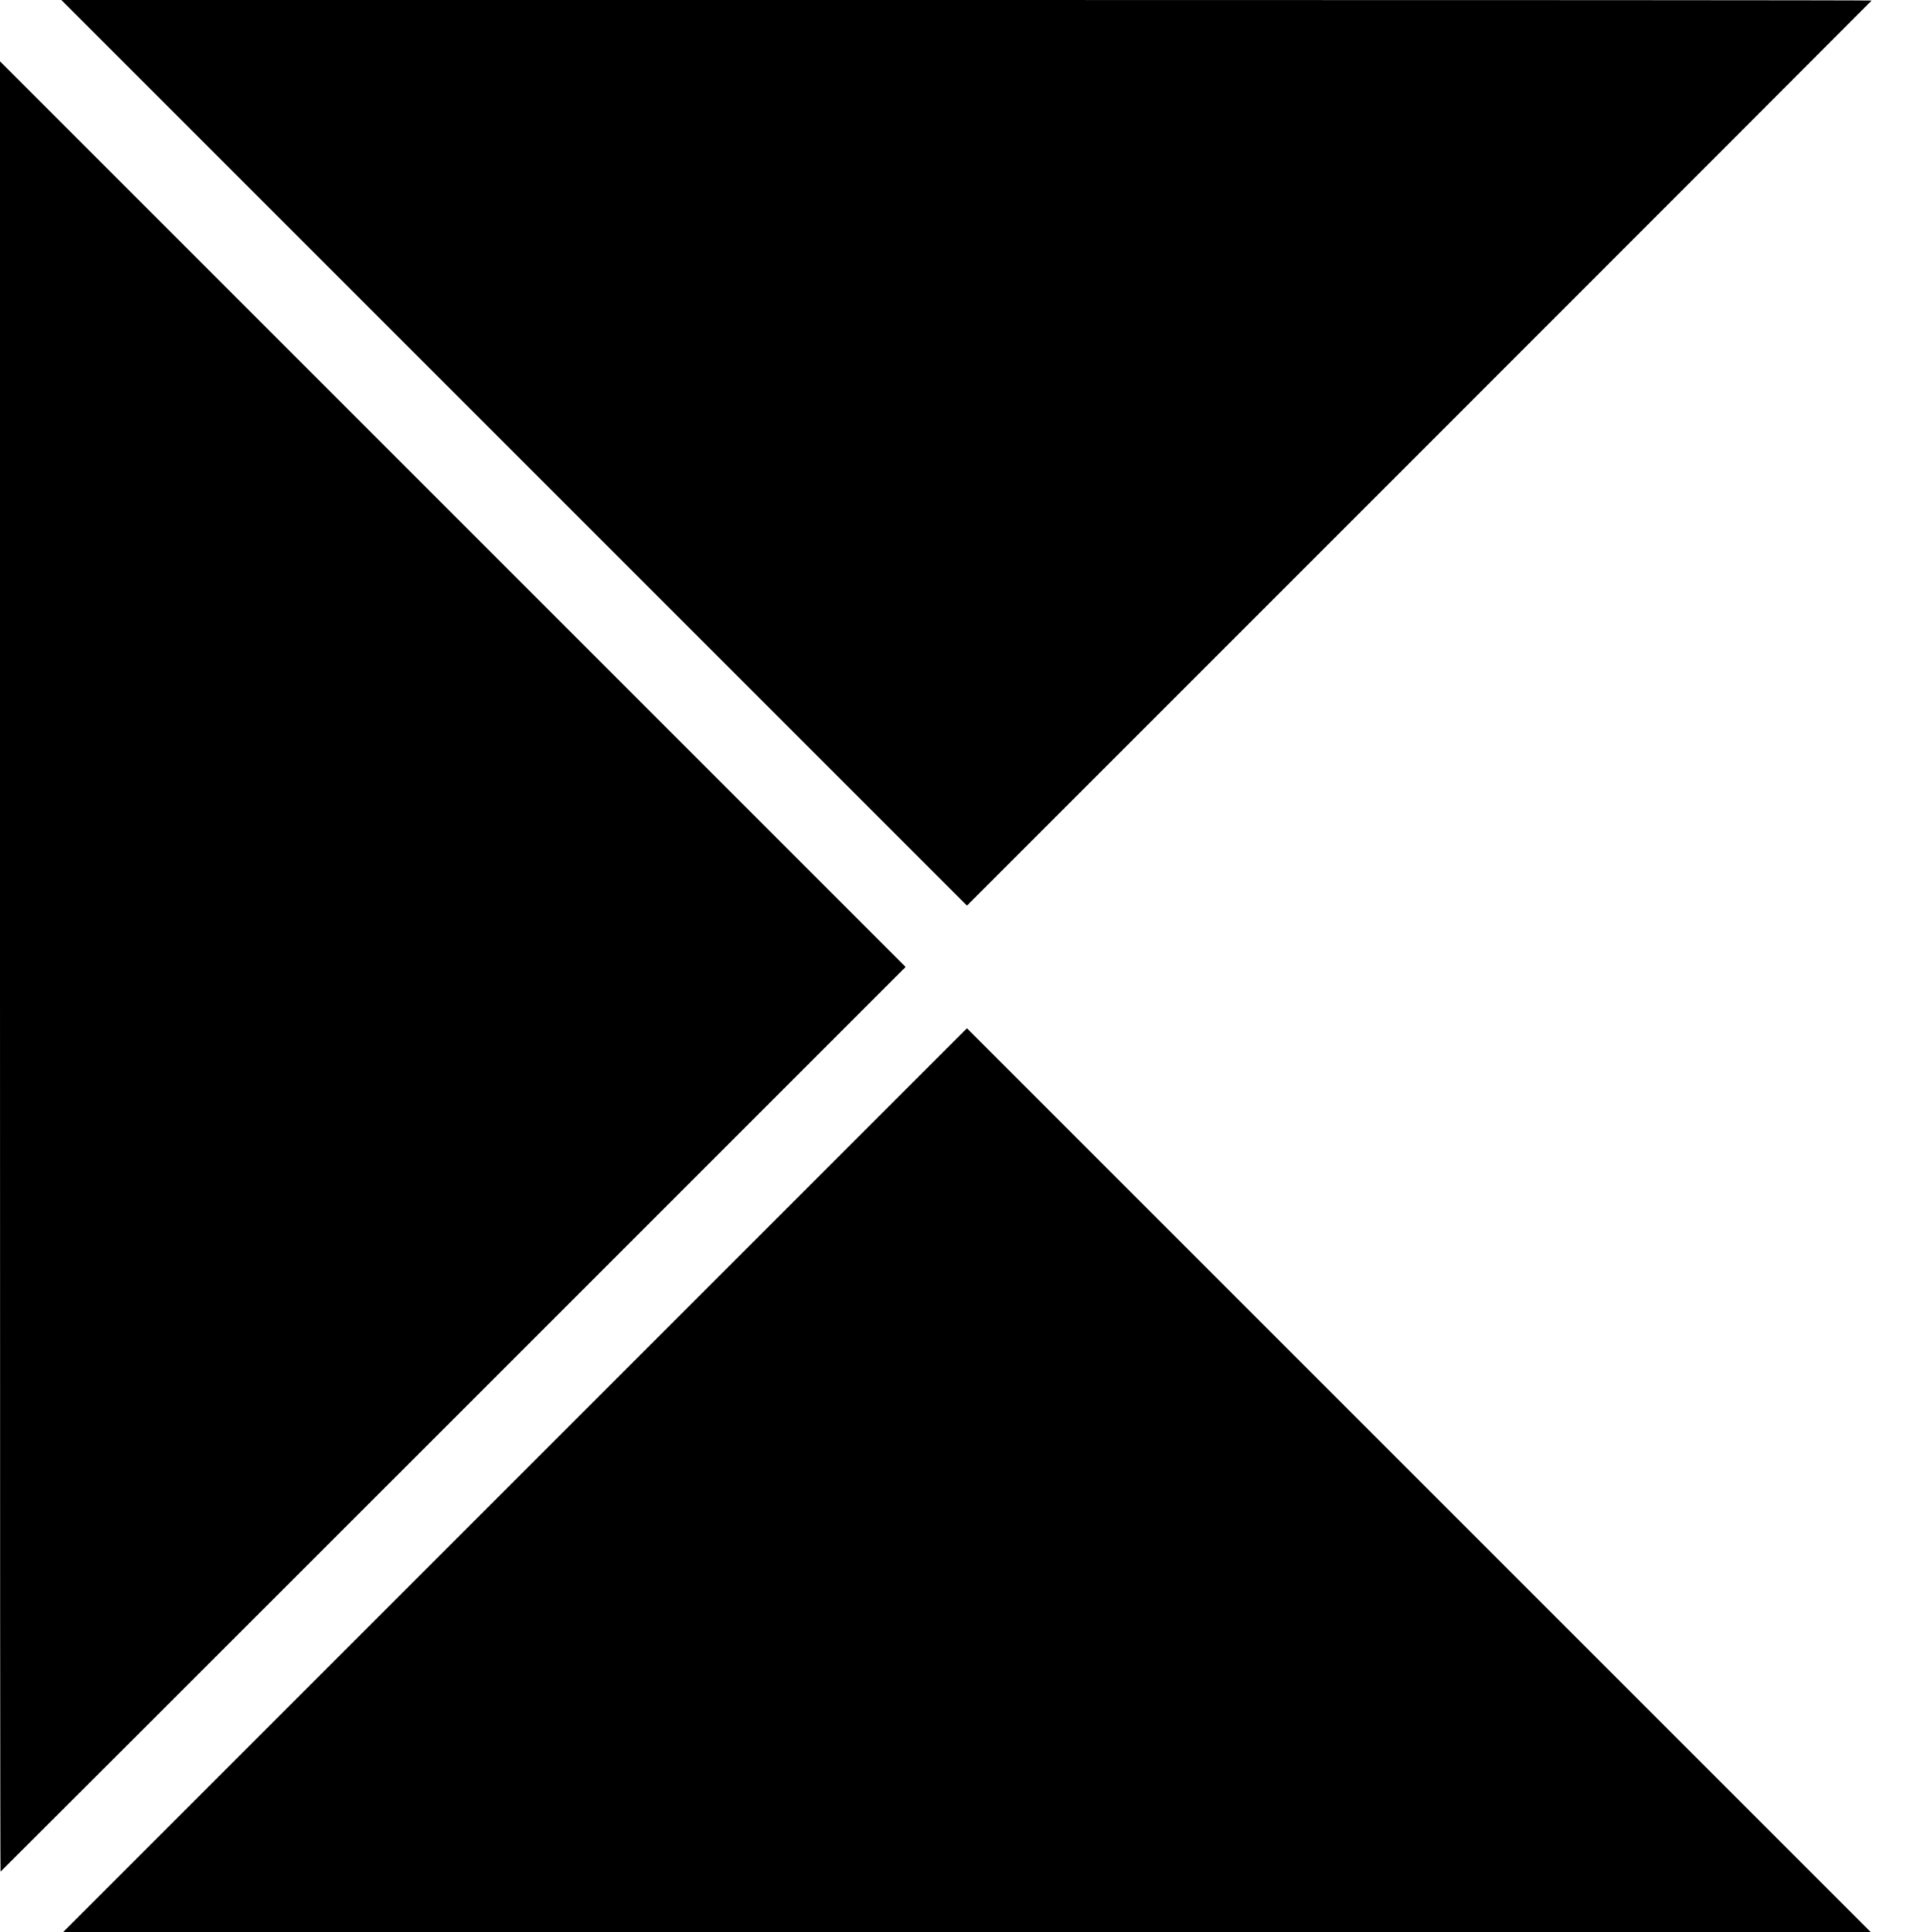
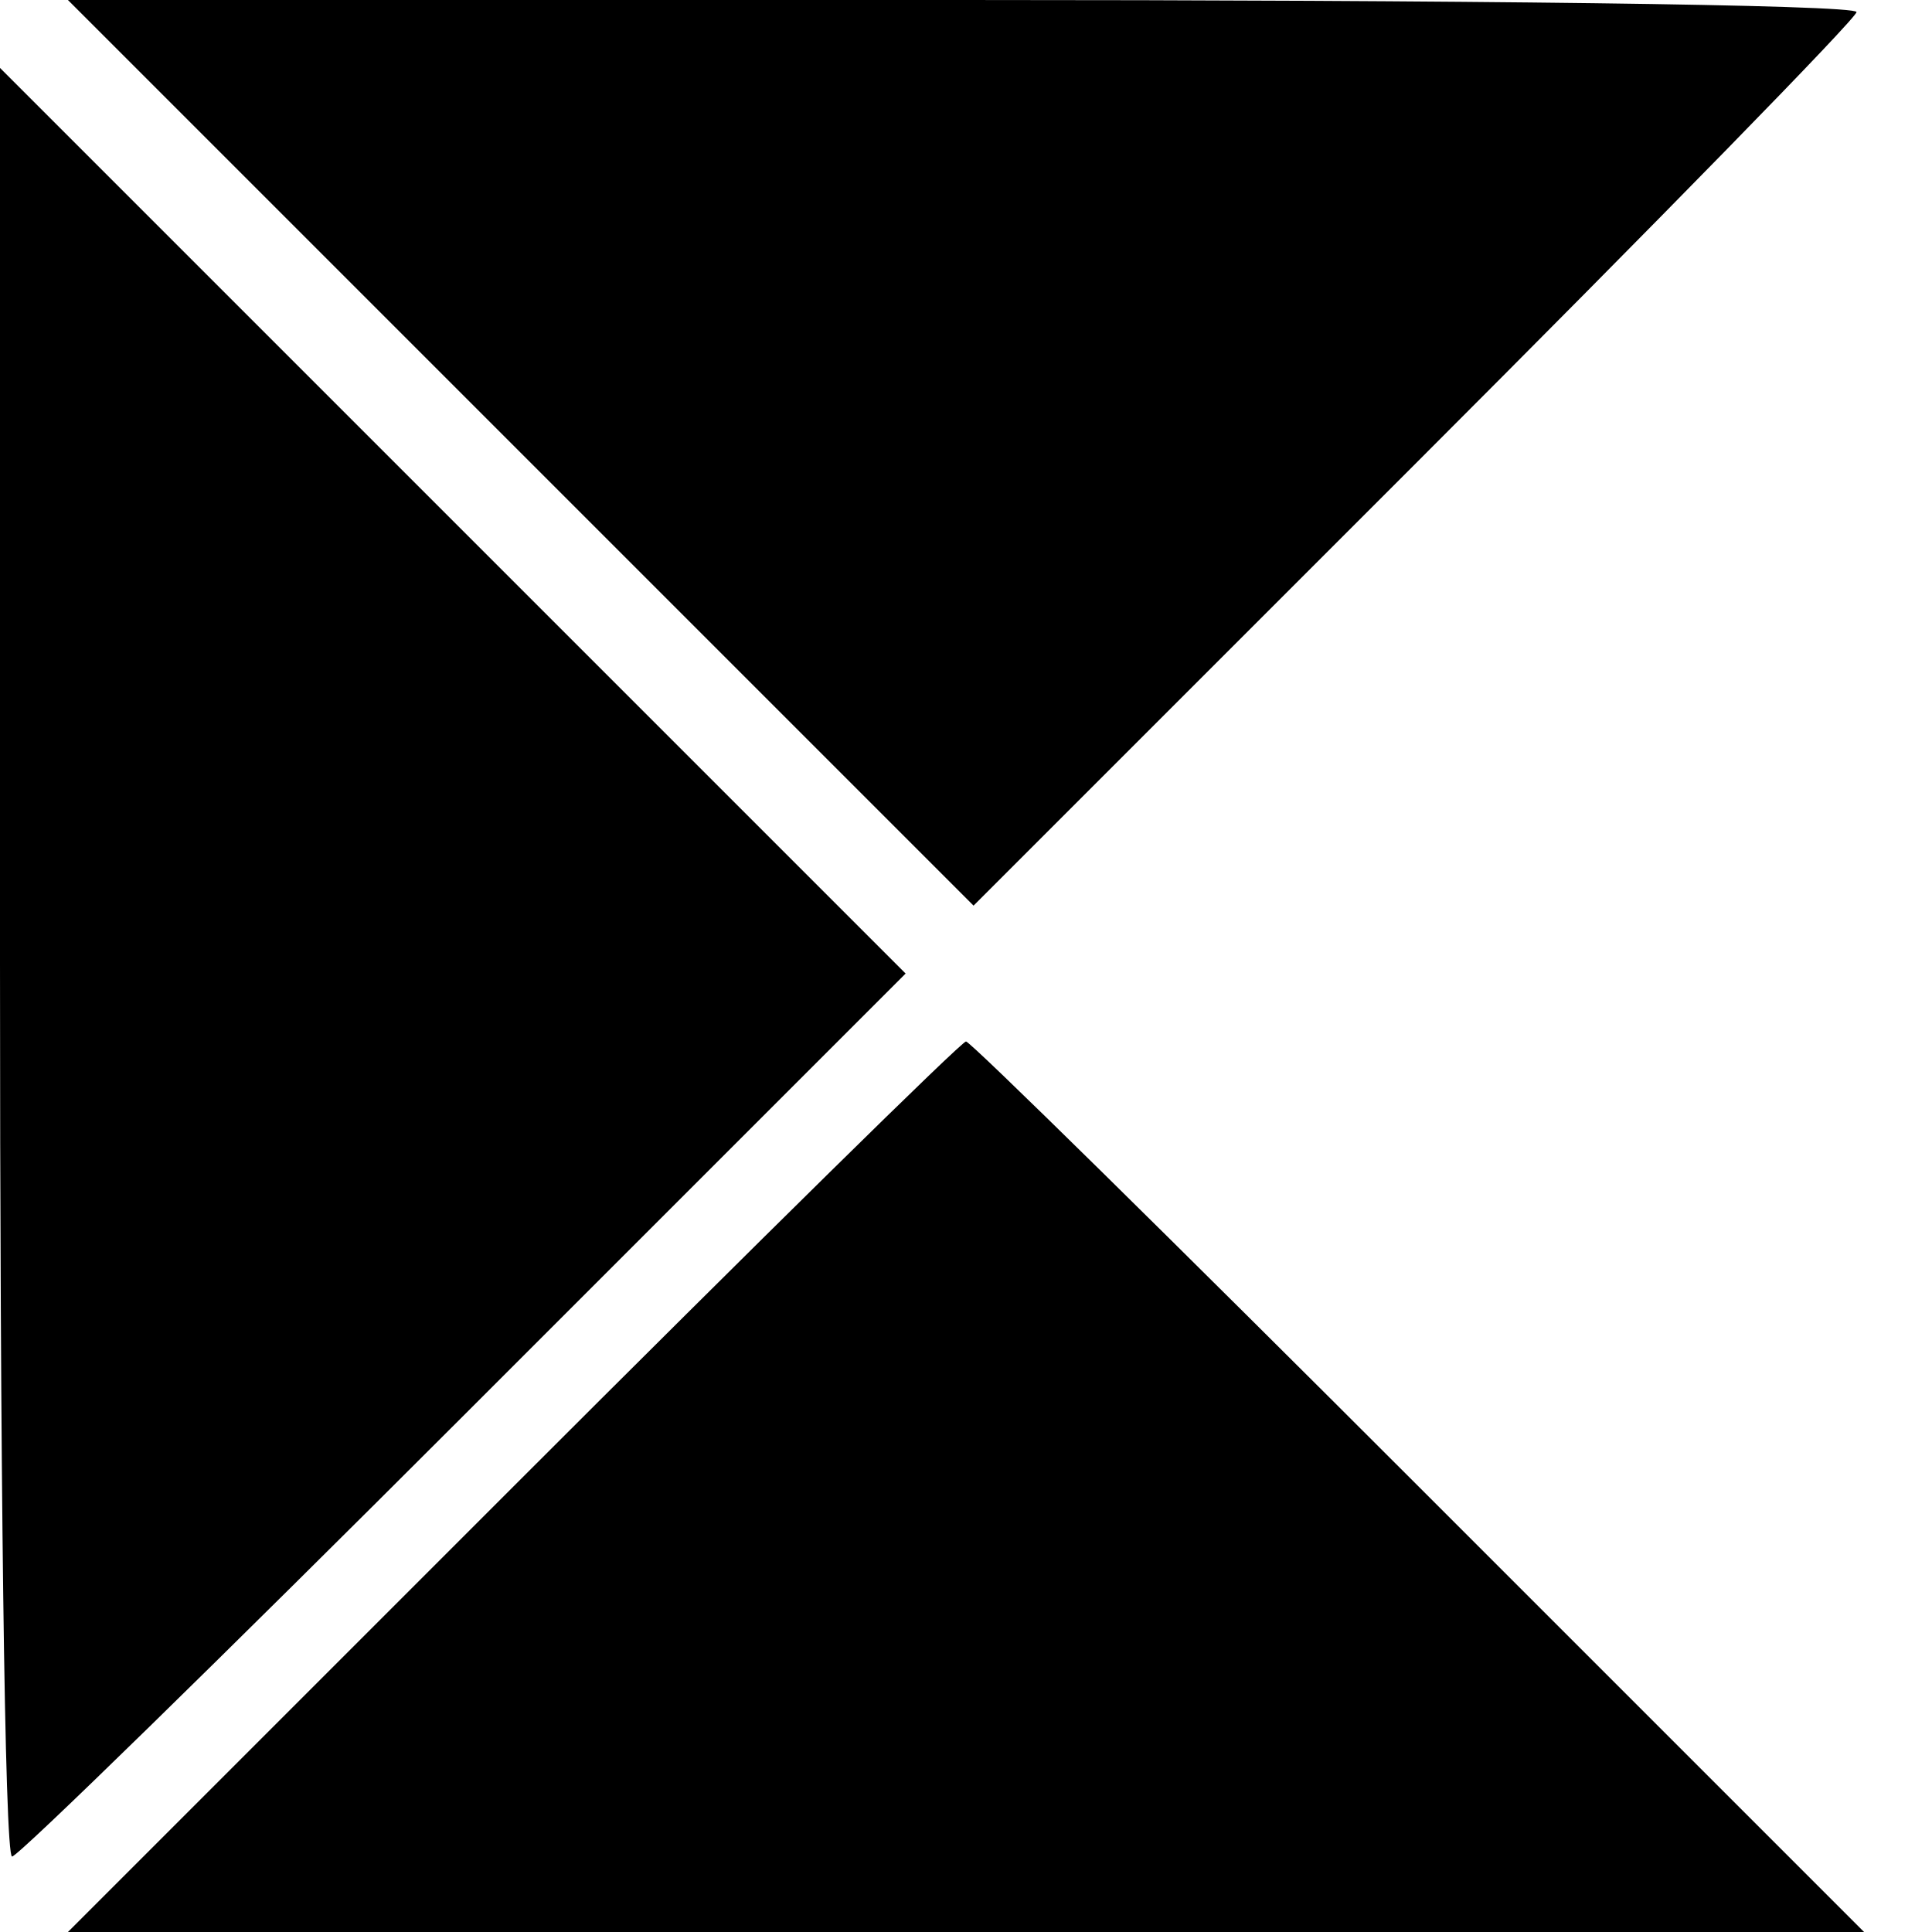
- <svg xmlns="http://www.w3.org/2000/svg" version="1.0" width="1024pt" height="1024pt" viewBox="0 0 1024 1024" preserveAspectRatio="xMidYMid meet">
-   <g transform="translate(0,1024) scale(0.1,-0.1)" fill="#000000" stroke="none">
-     <path d="M2725 7840 l2400 -2400 2397 2397 c1319 1319 2398 2399 2398 2400 0 2 -2159 3 -4797 3 l-4798 0 2400 -2400z" />
-     <path d="M0 5117 c0 -2638 1 -4797 3 -4797 1 0 1081 1079 2400 2398 l2397 2397 -2400 2400 -2400 2400 0 -4798z" />
-     <path d="M2730 2395 l-2395 -2395 4790 0 4790 0 -2395 2395 c-1317 1317 -2395 2395 -2395 2395 0 0 -1078 -1078 -2395 -2395z" />
+ <svg xmlns="http://www.w3.org/2000/svg" version="1.0" width="128pt" height="128pt" viewBox="0 0 128 128" preserveAspectRatio="xMidYMid meet">
+   <g transform="translate(0,128) scale(0.1,-0.1)" fill="#000000" stroke="none">
+     <path d="M345 980 l300 -300 292 292 c161 161 293 296 293 300 0 5 -267 8 -592 8 l-593 0 300 -300z" />
+     <path d="M0 642 c0 -325 3 -592 8 -592 4 0 139 132 300 293 l292 292 -300 300 -300 300 0 -593z" />
+     <path d="M340 295 l-295 -295 595 0 595 0 -295 295 c-162 162 -297 295 -300 295 -3 0 -138 -133 -300 -295z" />
  </g>
</svg>
